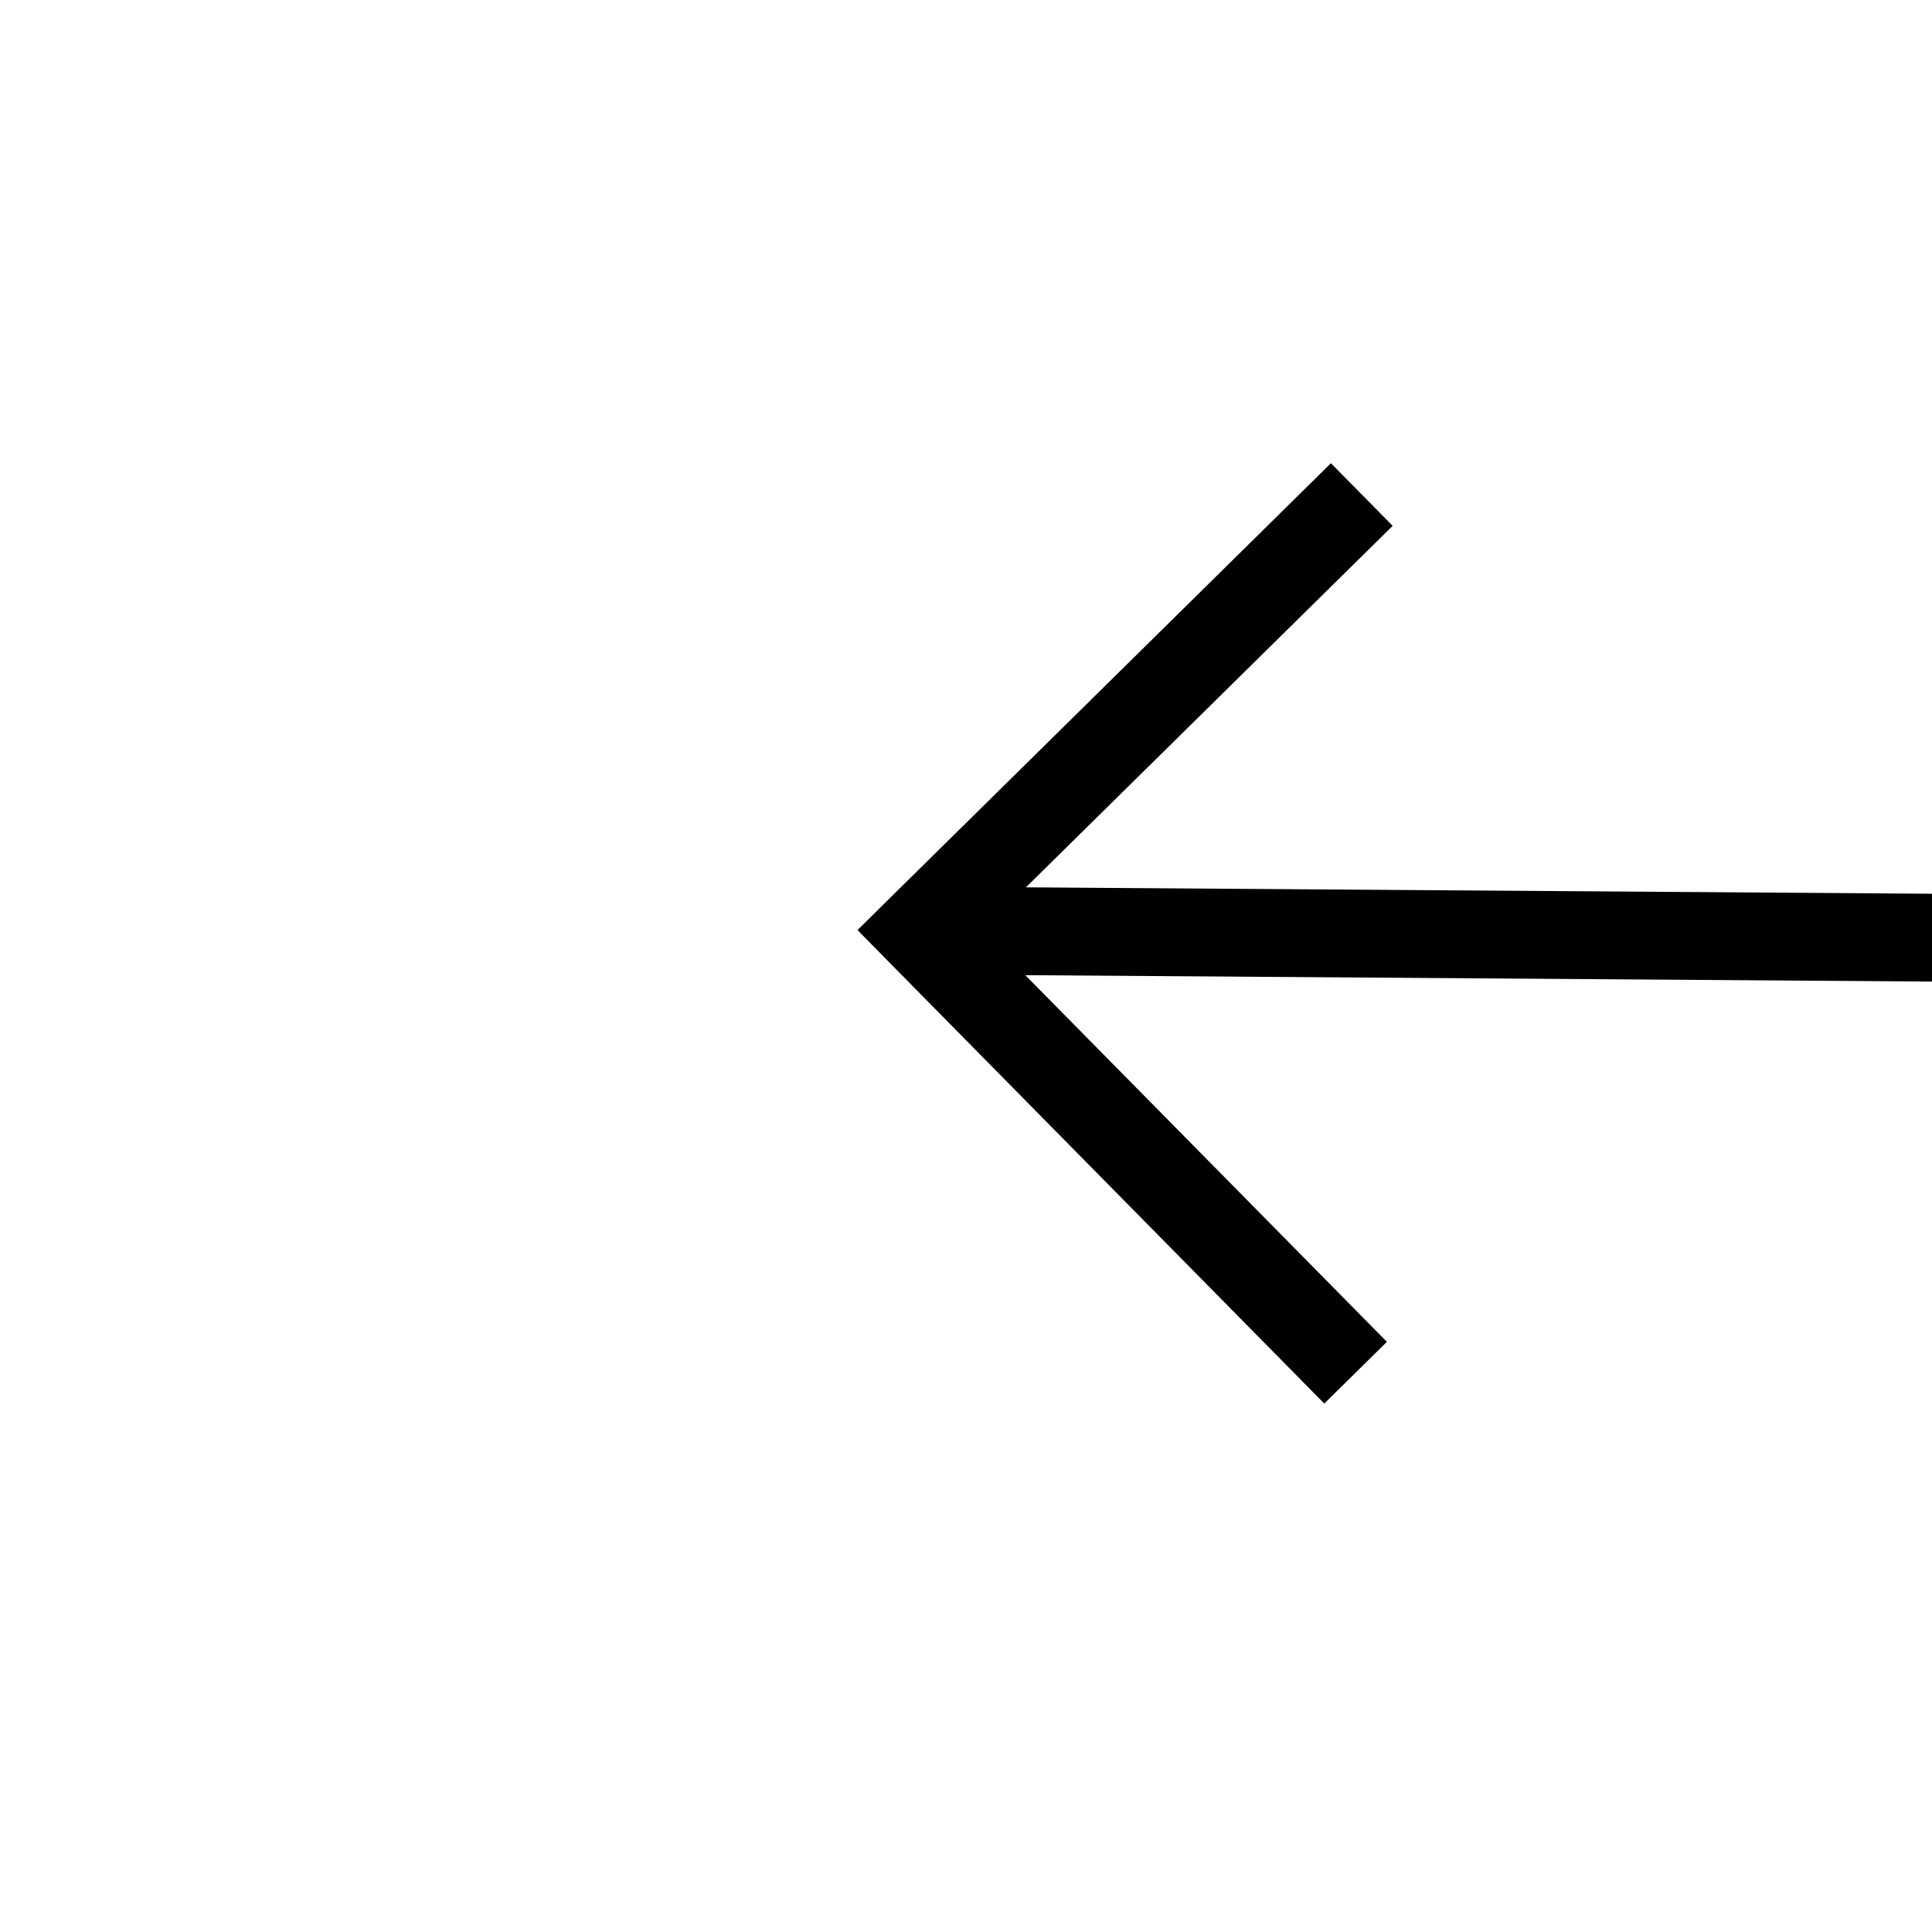
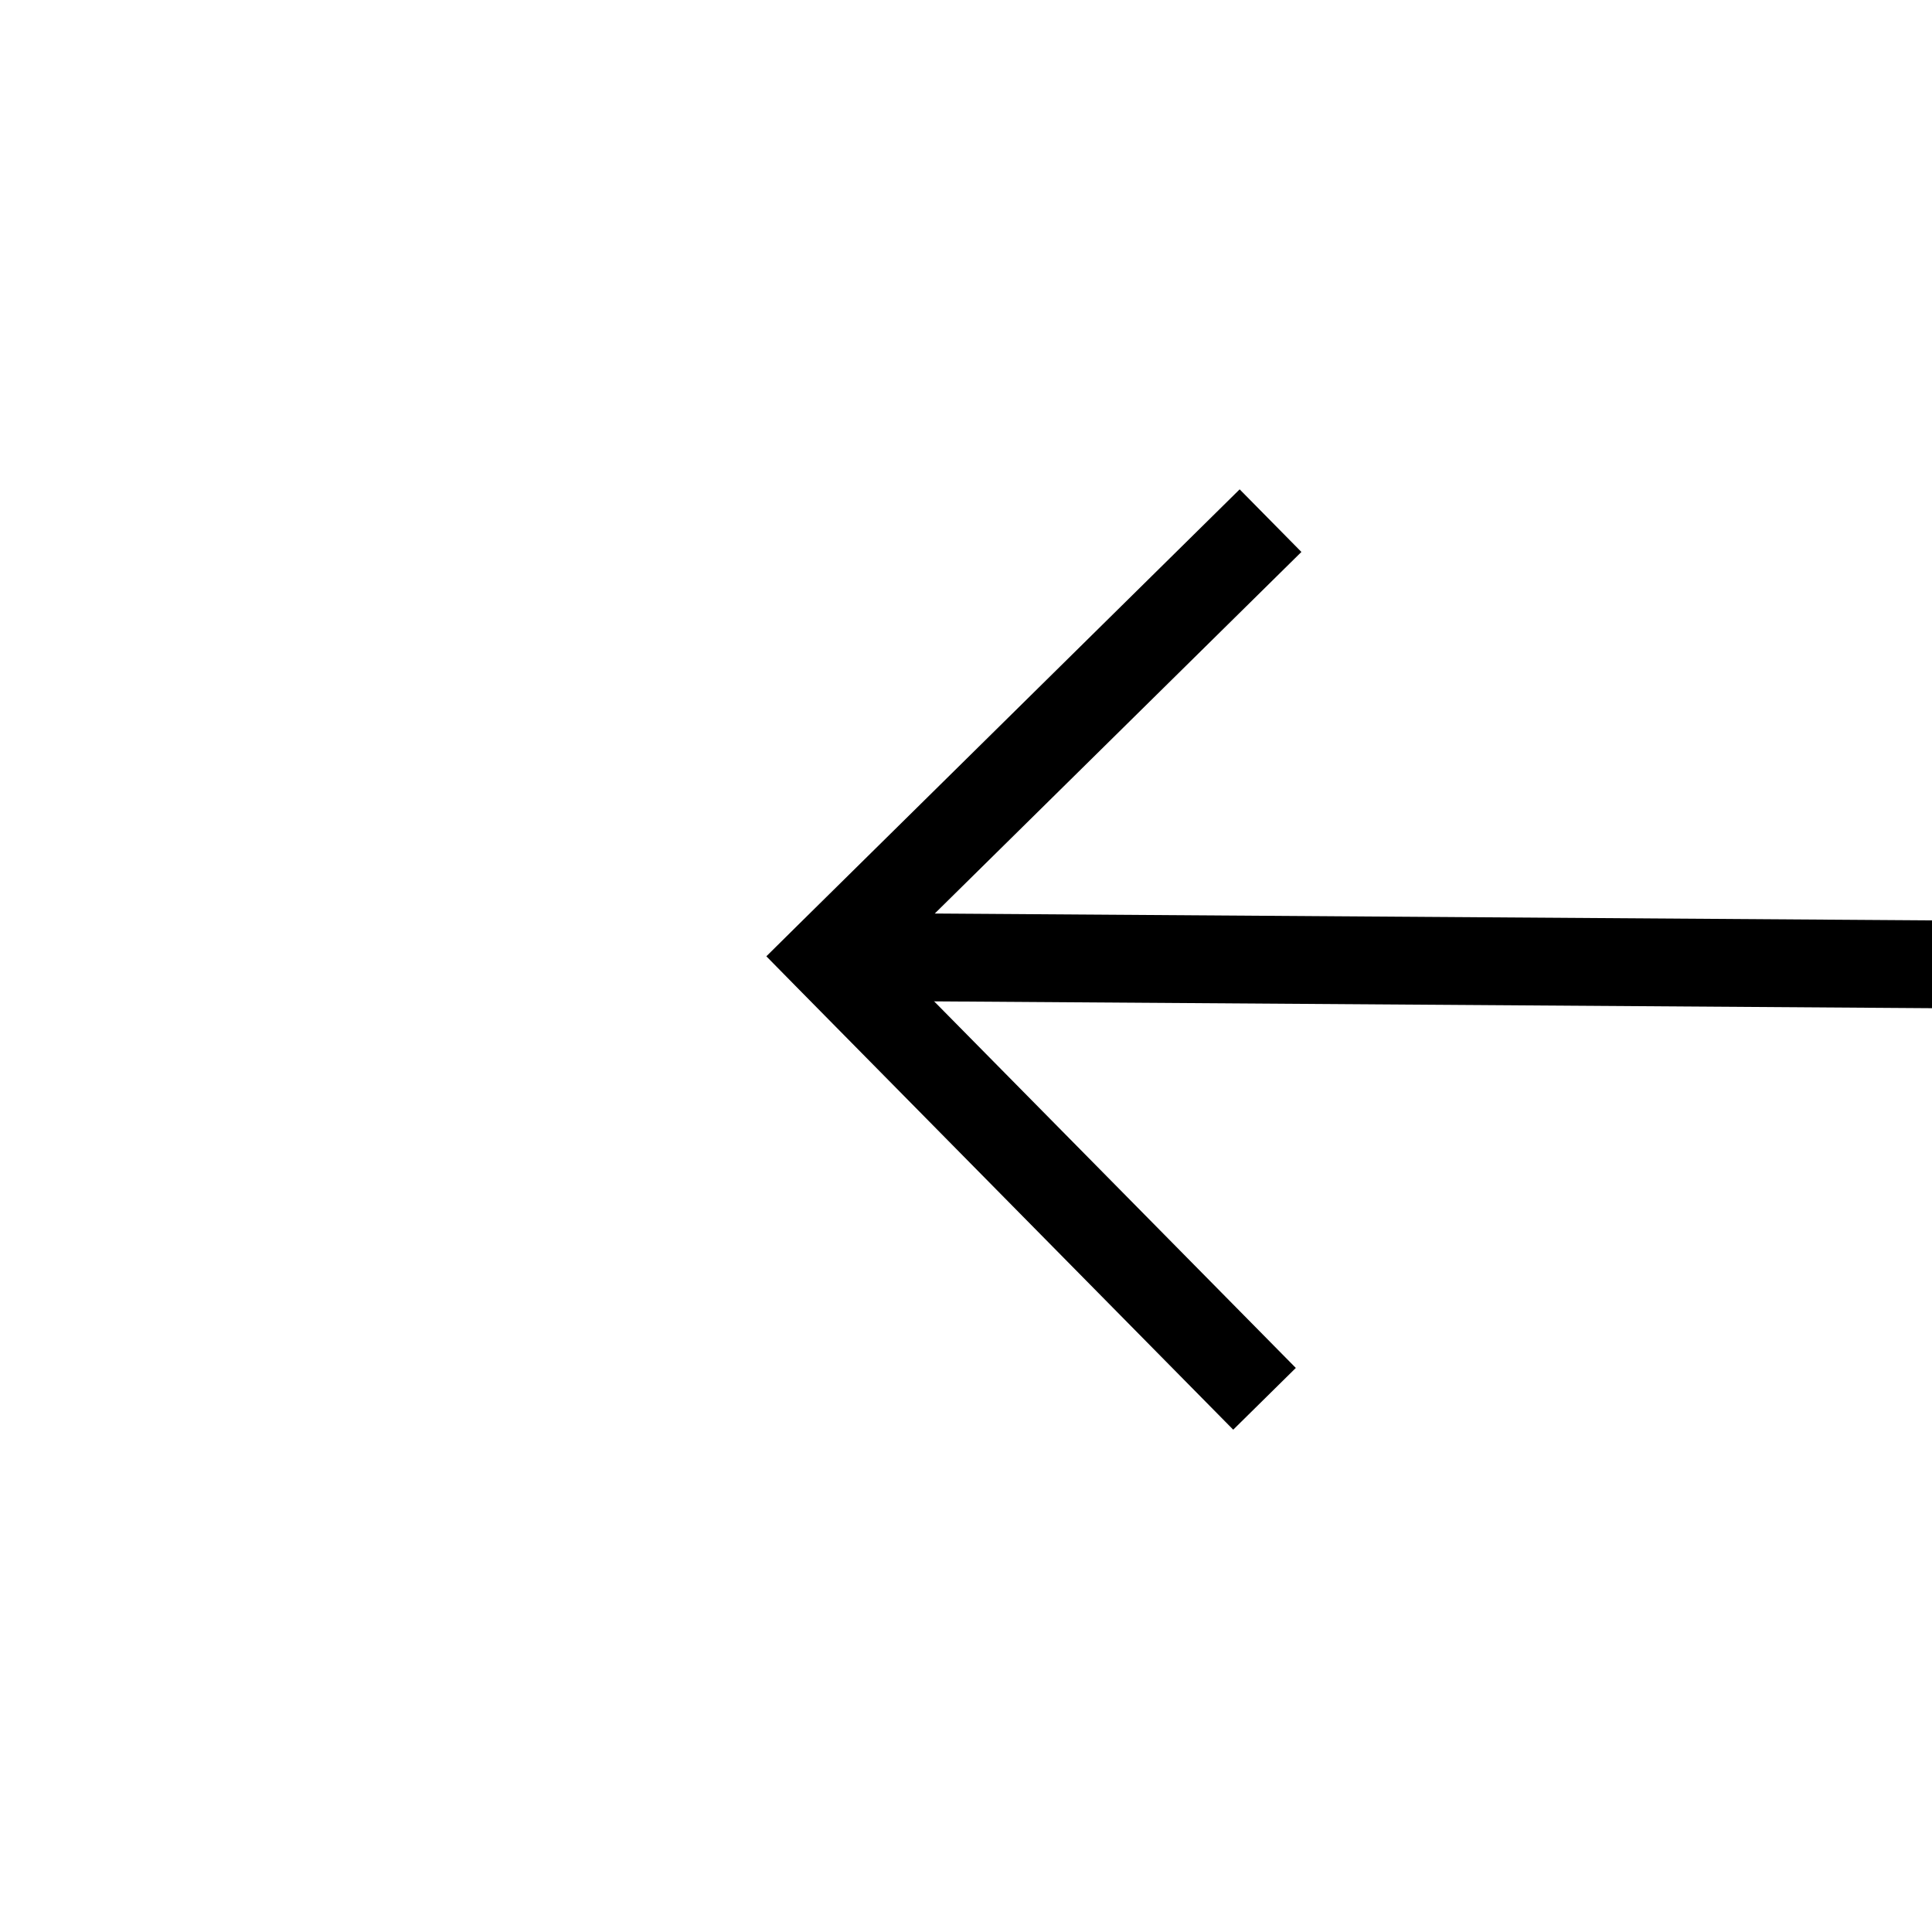
- <svg xmlns="http://www.w3.org/2000/svg" version="1.1" width="22px" height="22px" preserveAspectRatio="xMinYMid meet" viewBox="502 333  22 20">
-   <g transform="matrix(-0.3907311 0.9205049 -0.9205049 -0.3907311 1029.178 4.801787 )">
-     <path d="M 584.946 222.854  L 589.593 227.5  L 584.946 232.146  L 585.654 232.854  L 590.654 227.854  L 591.007 227.5  L 590.654 227.146  L 585.654 222.146  L 584.946 222.854  Z " fill-rule="nonzero" fill="#000000" stroke="none" transform="matrix(0.3842151 0.9232436 -0.9232436 0.3842151 496.07 -288.7556 )" />
-     <path d="M 338 227.5  L 590 227.5  " stroke-width="1" stroke="#000000" fill="none" transform="matrix(0.3842151 0.9232436 -0.9232436 0.3842151 496.07 -288.7556 )" />
+ <svg xmlns="http://www.w3.org/2000/svg" version="1.1" width="22px" height="22px" preserveAspectRatio="xMinYMid meet" viewBox="326 331  22 20">
+   <g transform="matrix(0.3255682 0.9455186 -0.9455186 0.3255682 549.7054 -88.6585 )">
+     <path d="M 491.946 223.854  L 496.593 228.5  L 491.946 233.146  L 492.654 233.854  L 497.654 228.854  L 498.007 228.5  L 497.654 228.146  L 492.654 223.146  L 491.946 223.854  Z " fill-rule="nonzero" fill="#000000" stroke="none" transform="matrix(-0.3320348 0.9432671 -0.9432671 -0.3320348 717.0476 -50.77012 )" />
+     <path d="M 255 228.5  L 497 228.5  " stroke-width="1" stroke="#000000" fill="none" transform="matrix(-0.3320348 0.9432671 -0.9432671 -0.3320348 717.0476 -50.77012 )" />
  </g>
</svg>
